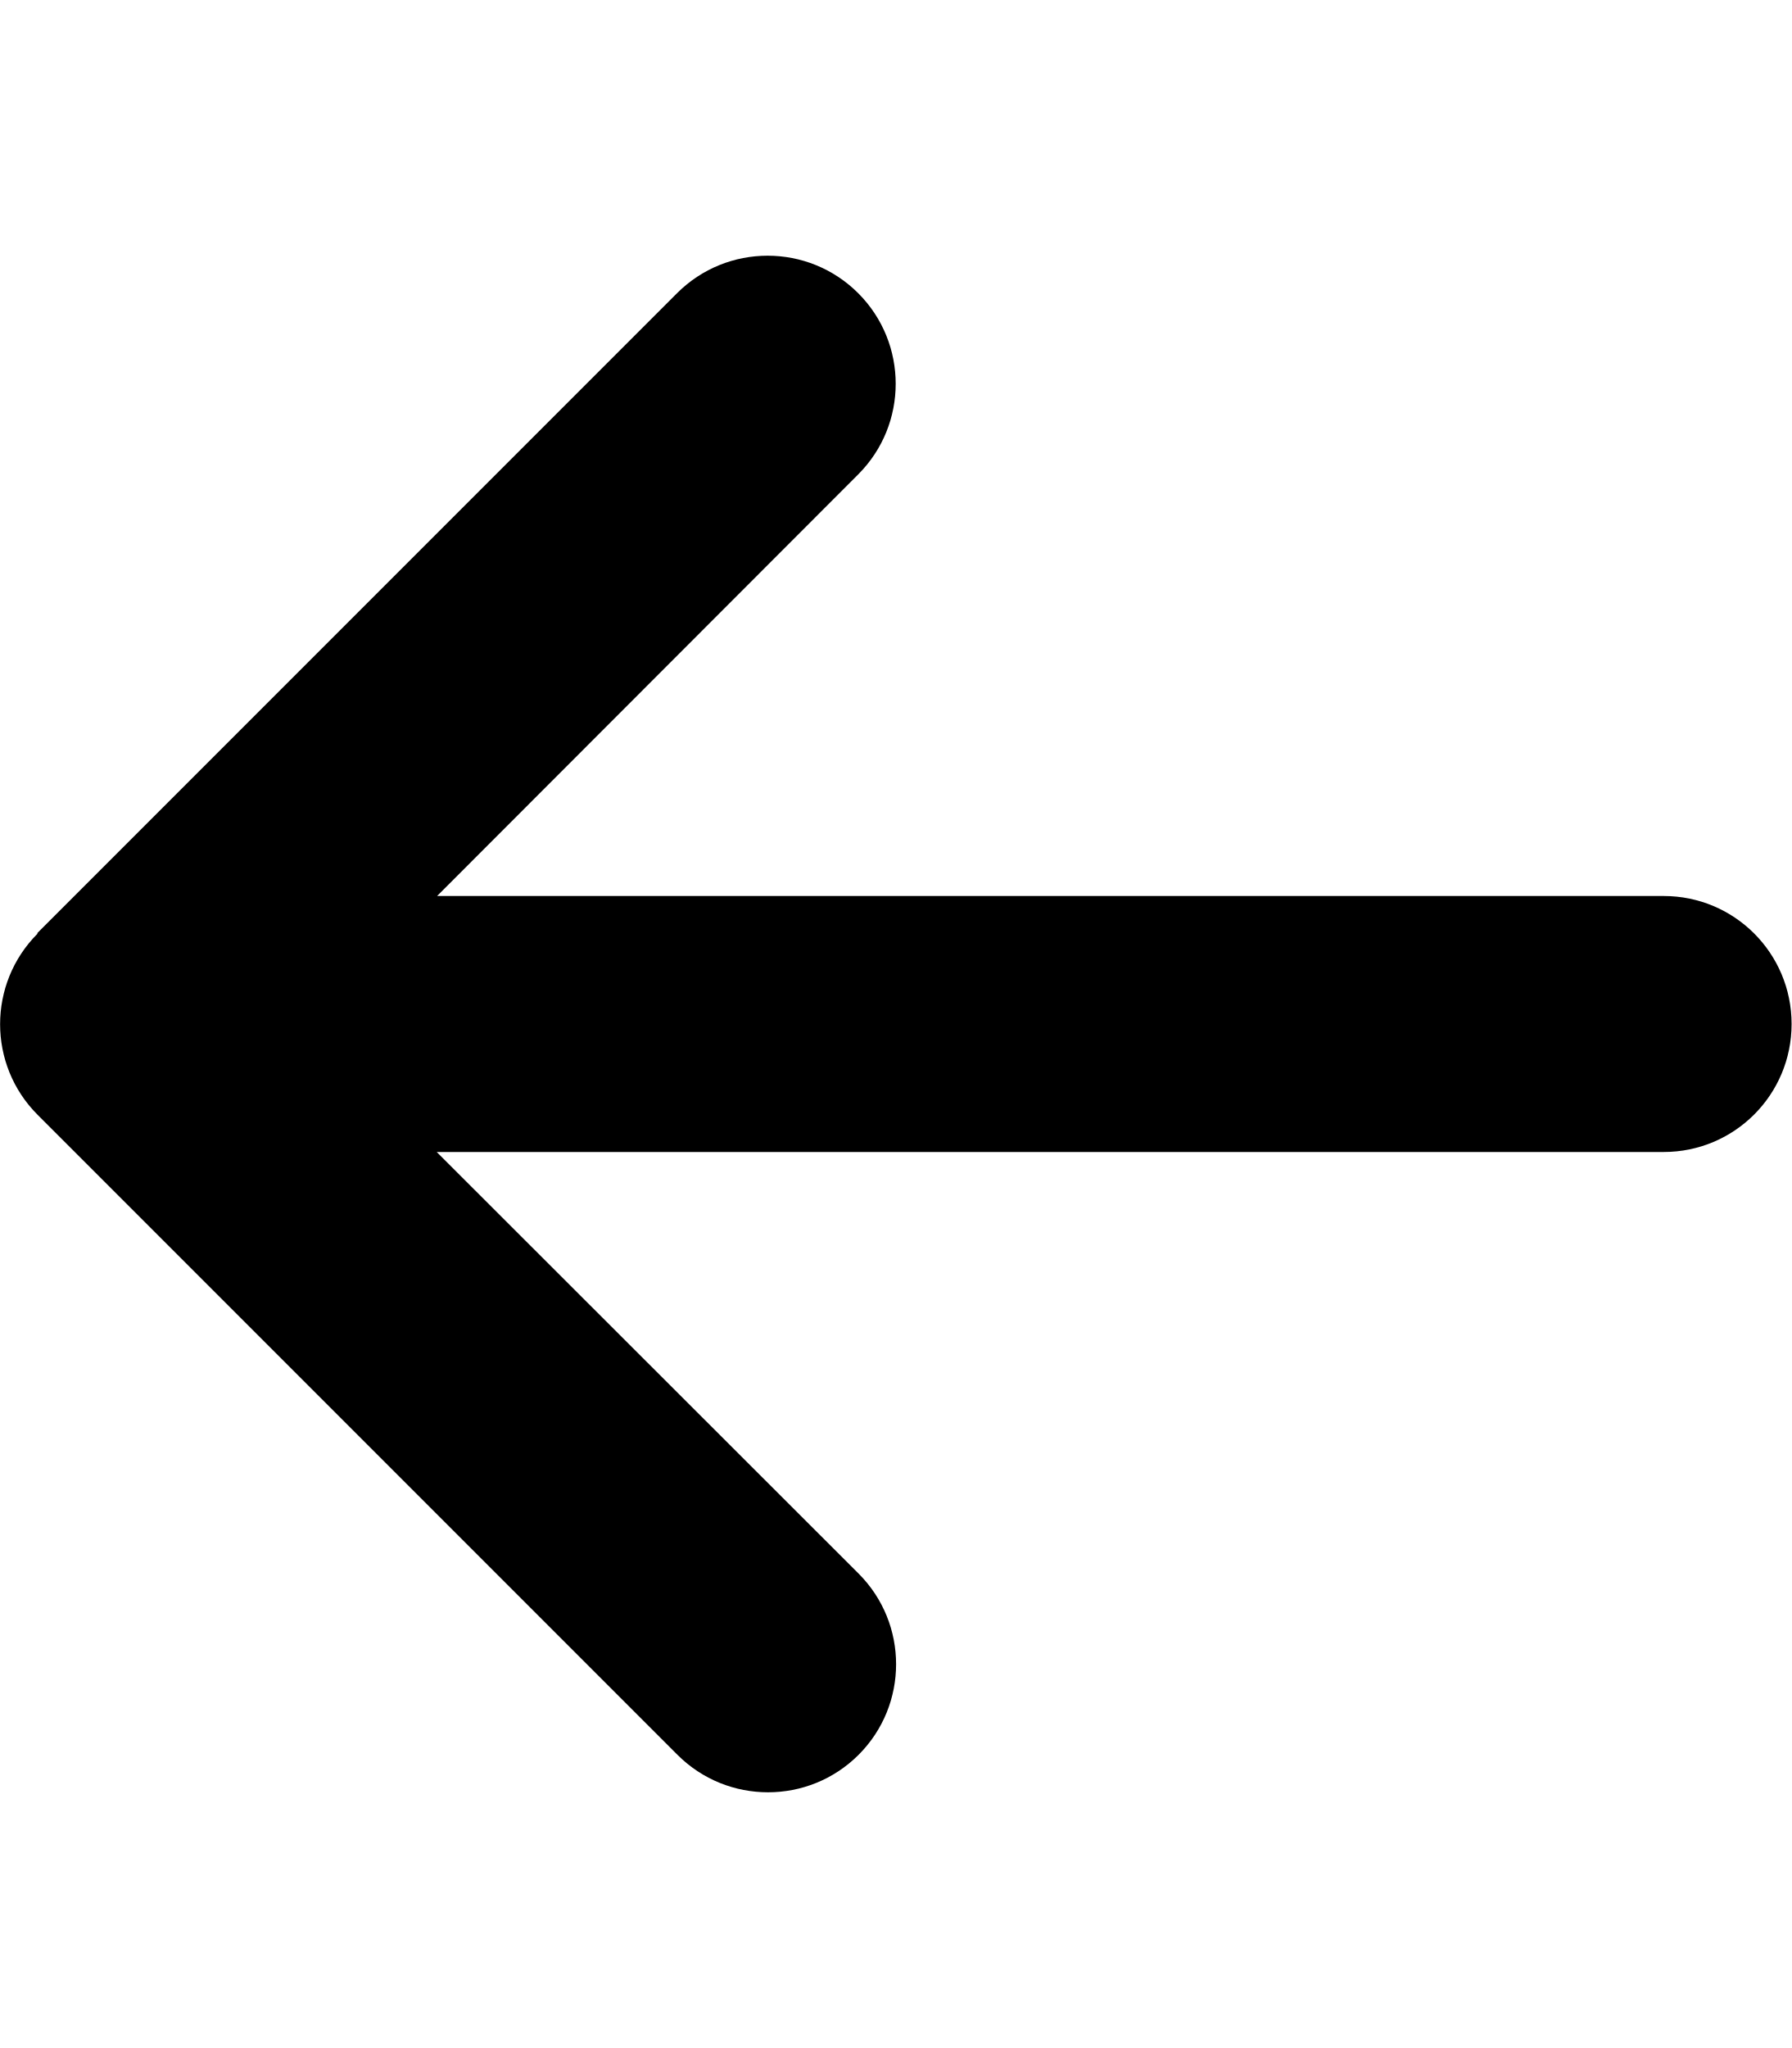
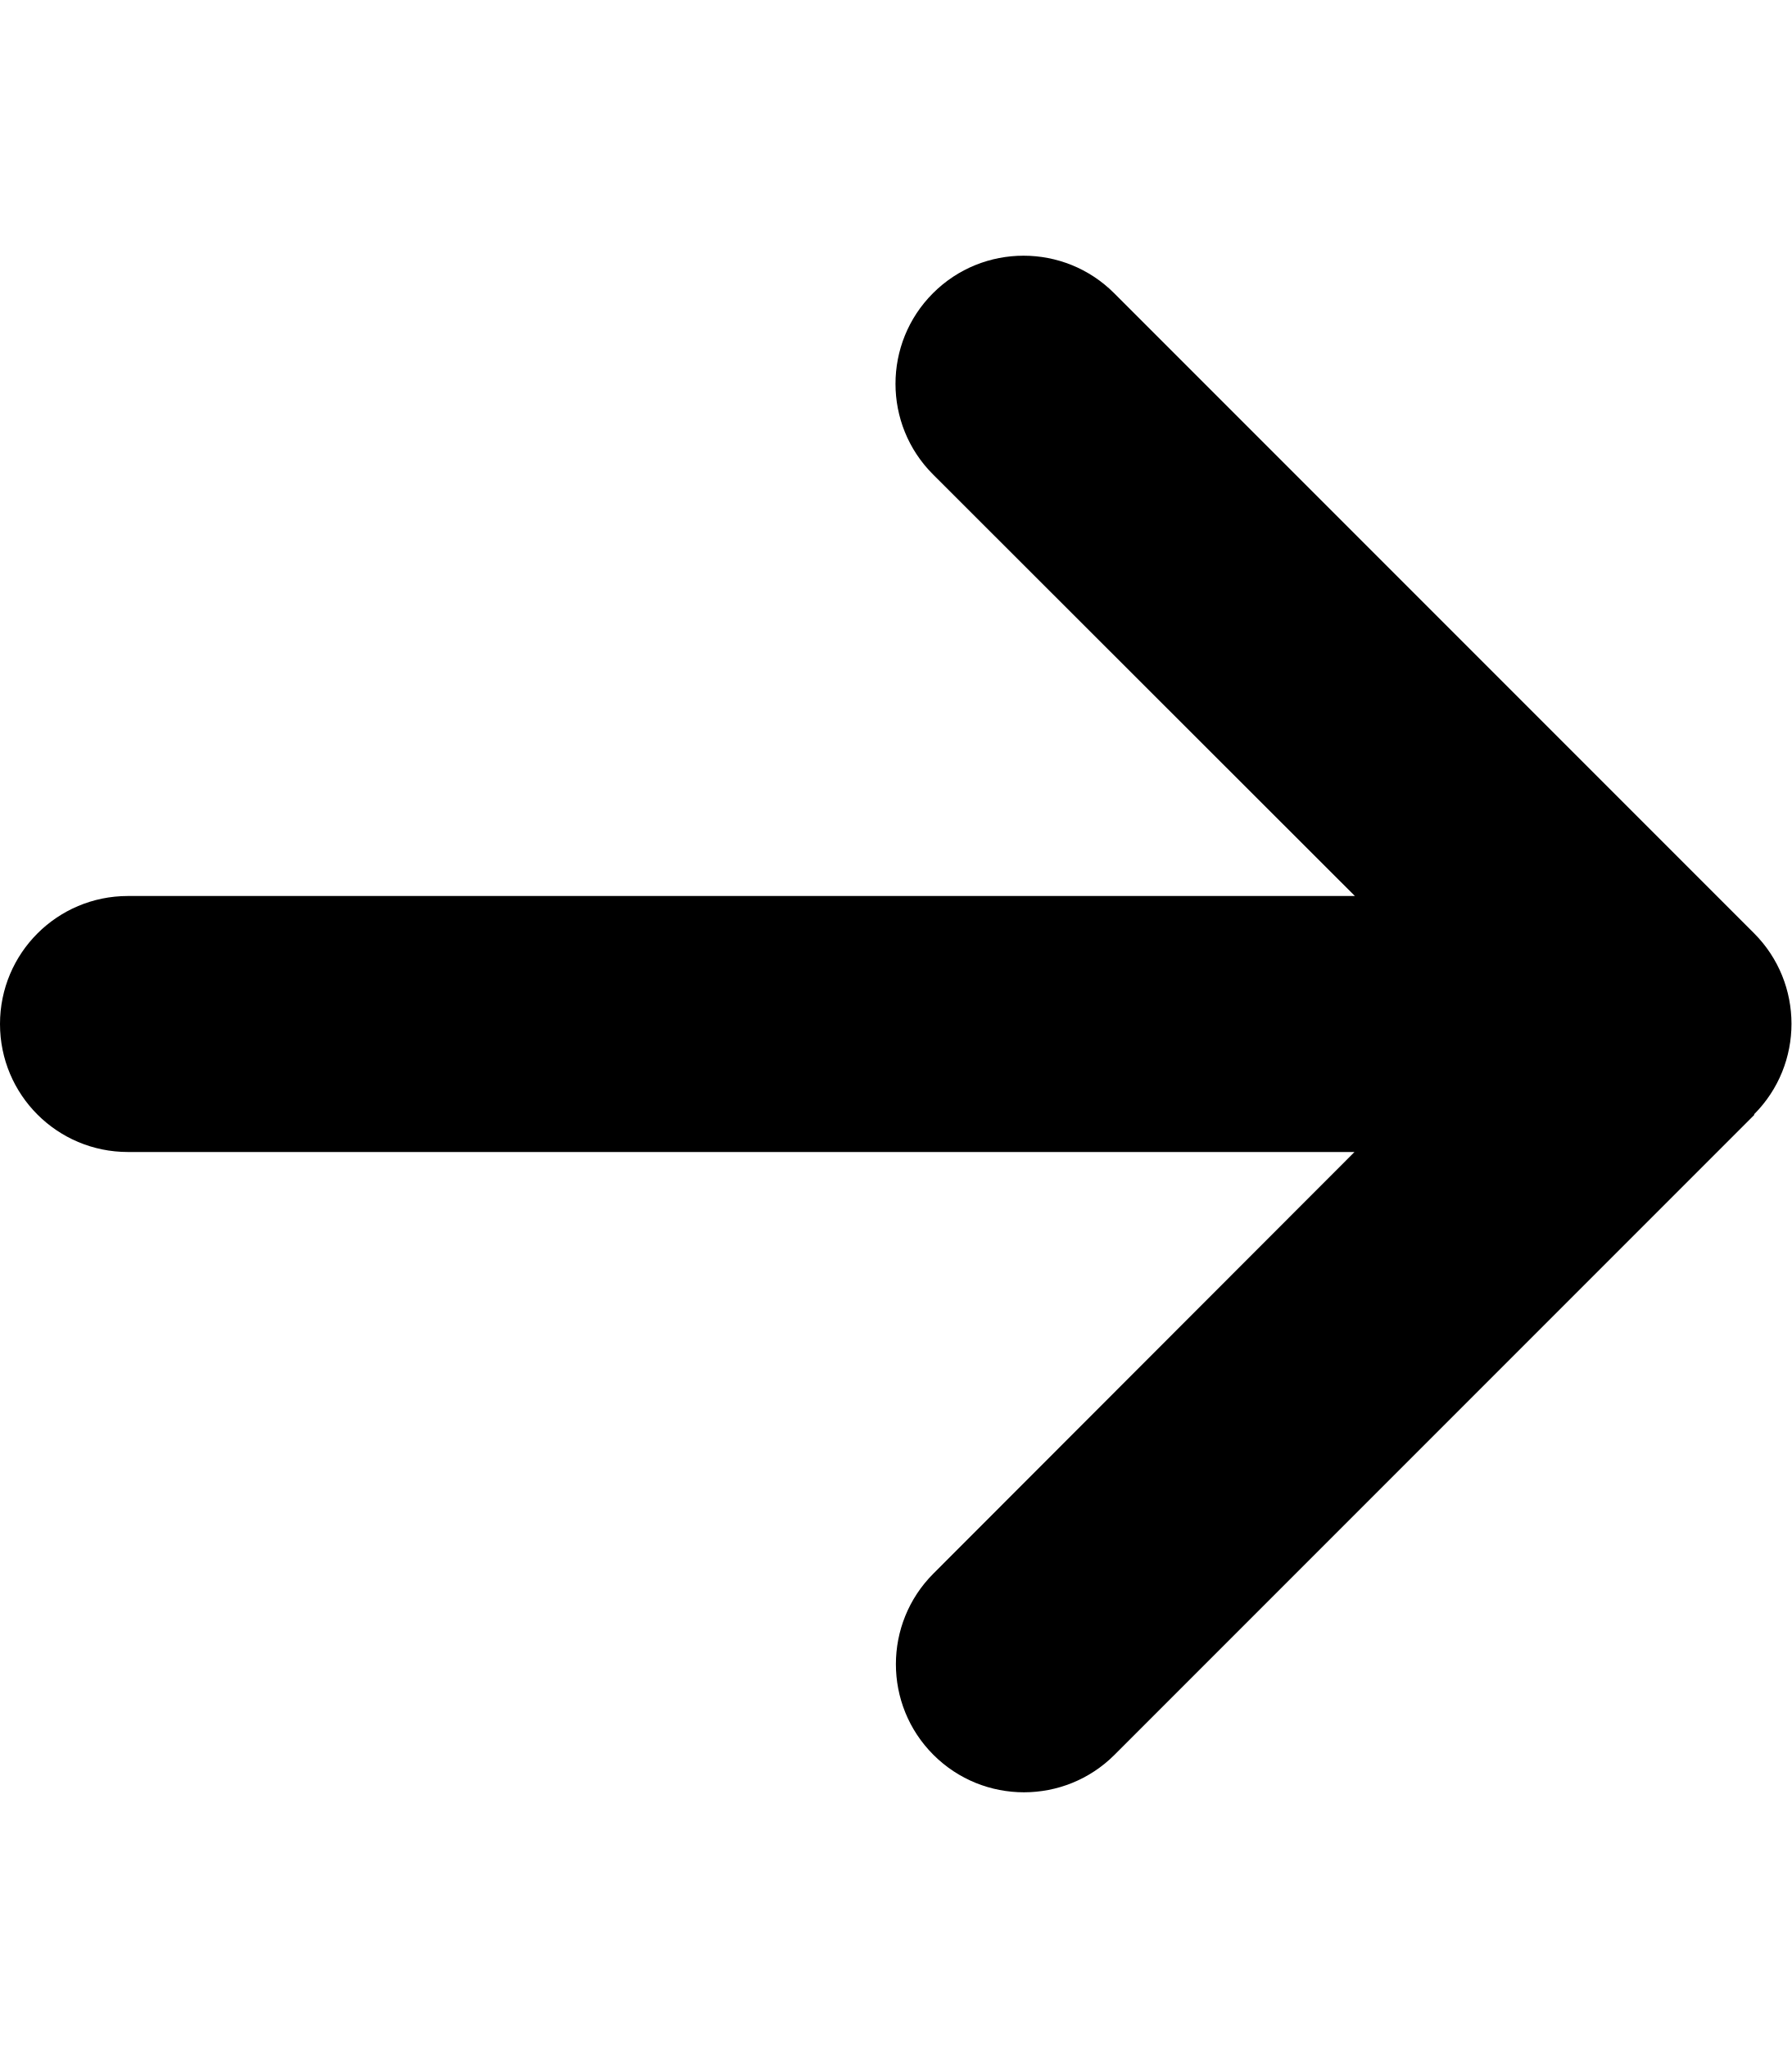
<svg xmlns="http://www.w3.org/2000/svg" viewBox="0 0 448 512">
-   <path d="M9.4 233.4c-12.5 12.5-12.5 32.8 0 45.3l160 160c12.5 12.5 32.8 12.5 45.3 0s12.5-32.8 0-45.3L109.2 288 416 288c17.7 0 32-14.3 32-32s-14.3-32-32-32l-306.7 0L214.6 118.6c12.5-12.5 12.5-32.8 0-45.3s-32.8-12.5-45.3 0l-160 160z" />
+   <path d="M438.6 278.6c12.5-12.5 12.5-32.8 0-45.3l-160-160c-12.5-12.5-32.8-12.5-45.3 0s-12.5 32.8 0 45.3L338.8 224 32 224c-17.7 0-32 14.3-32 32s14.3 32 32 32l306.7 0L233.4 393.4c-12.5 12.5-12.5 32.8 0 45.3s32.8 12.5 45.3 0l160-160z" />
</svg>
